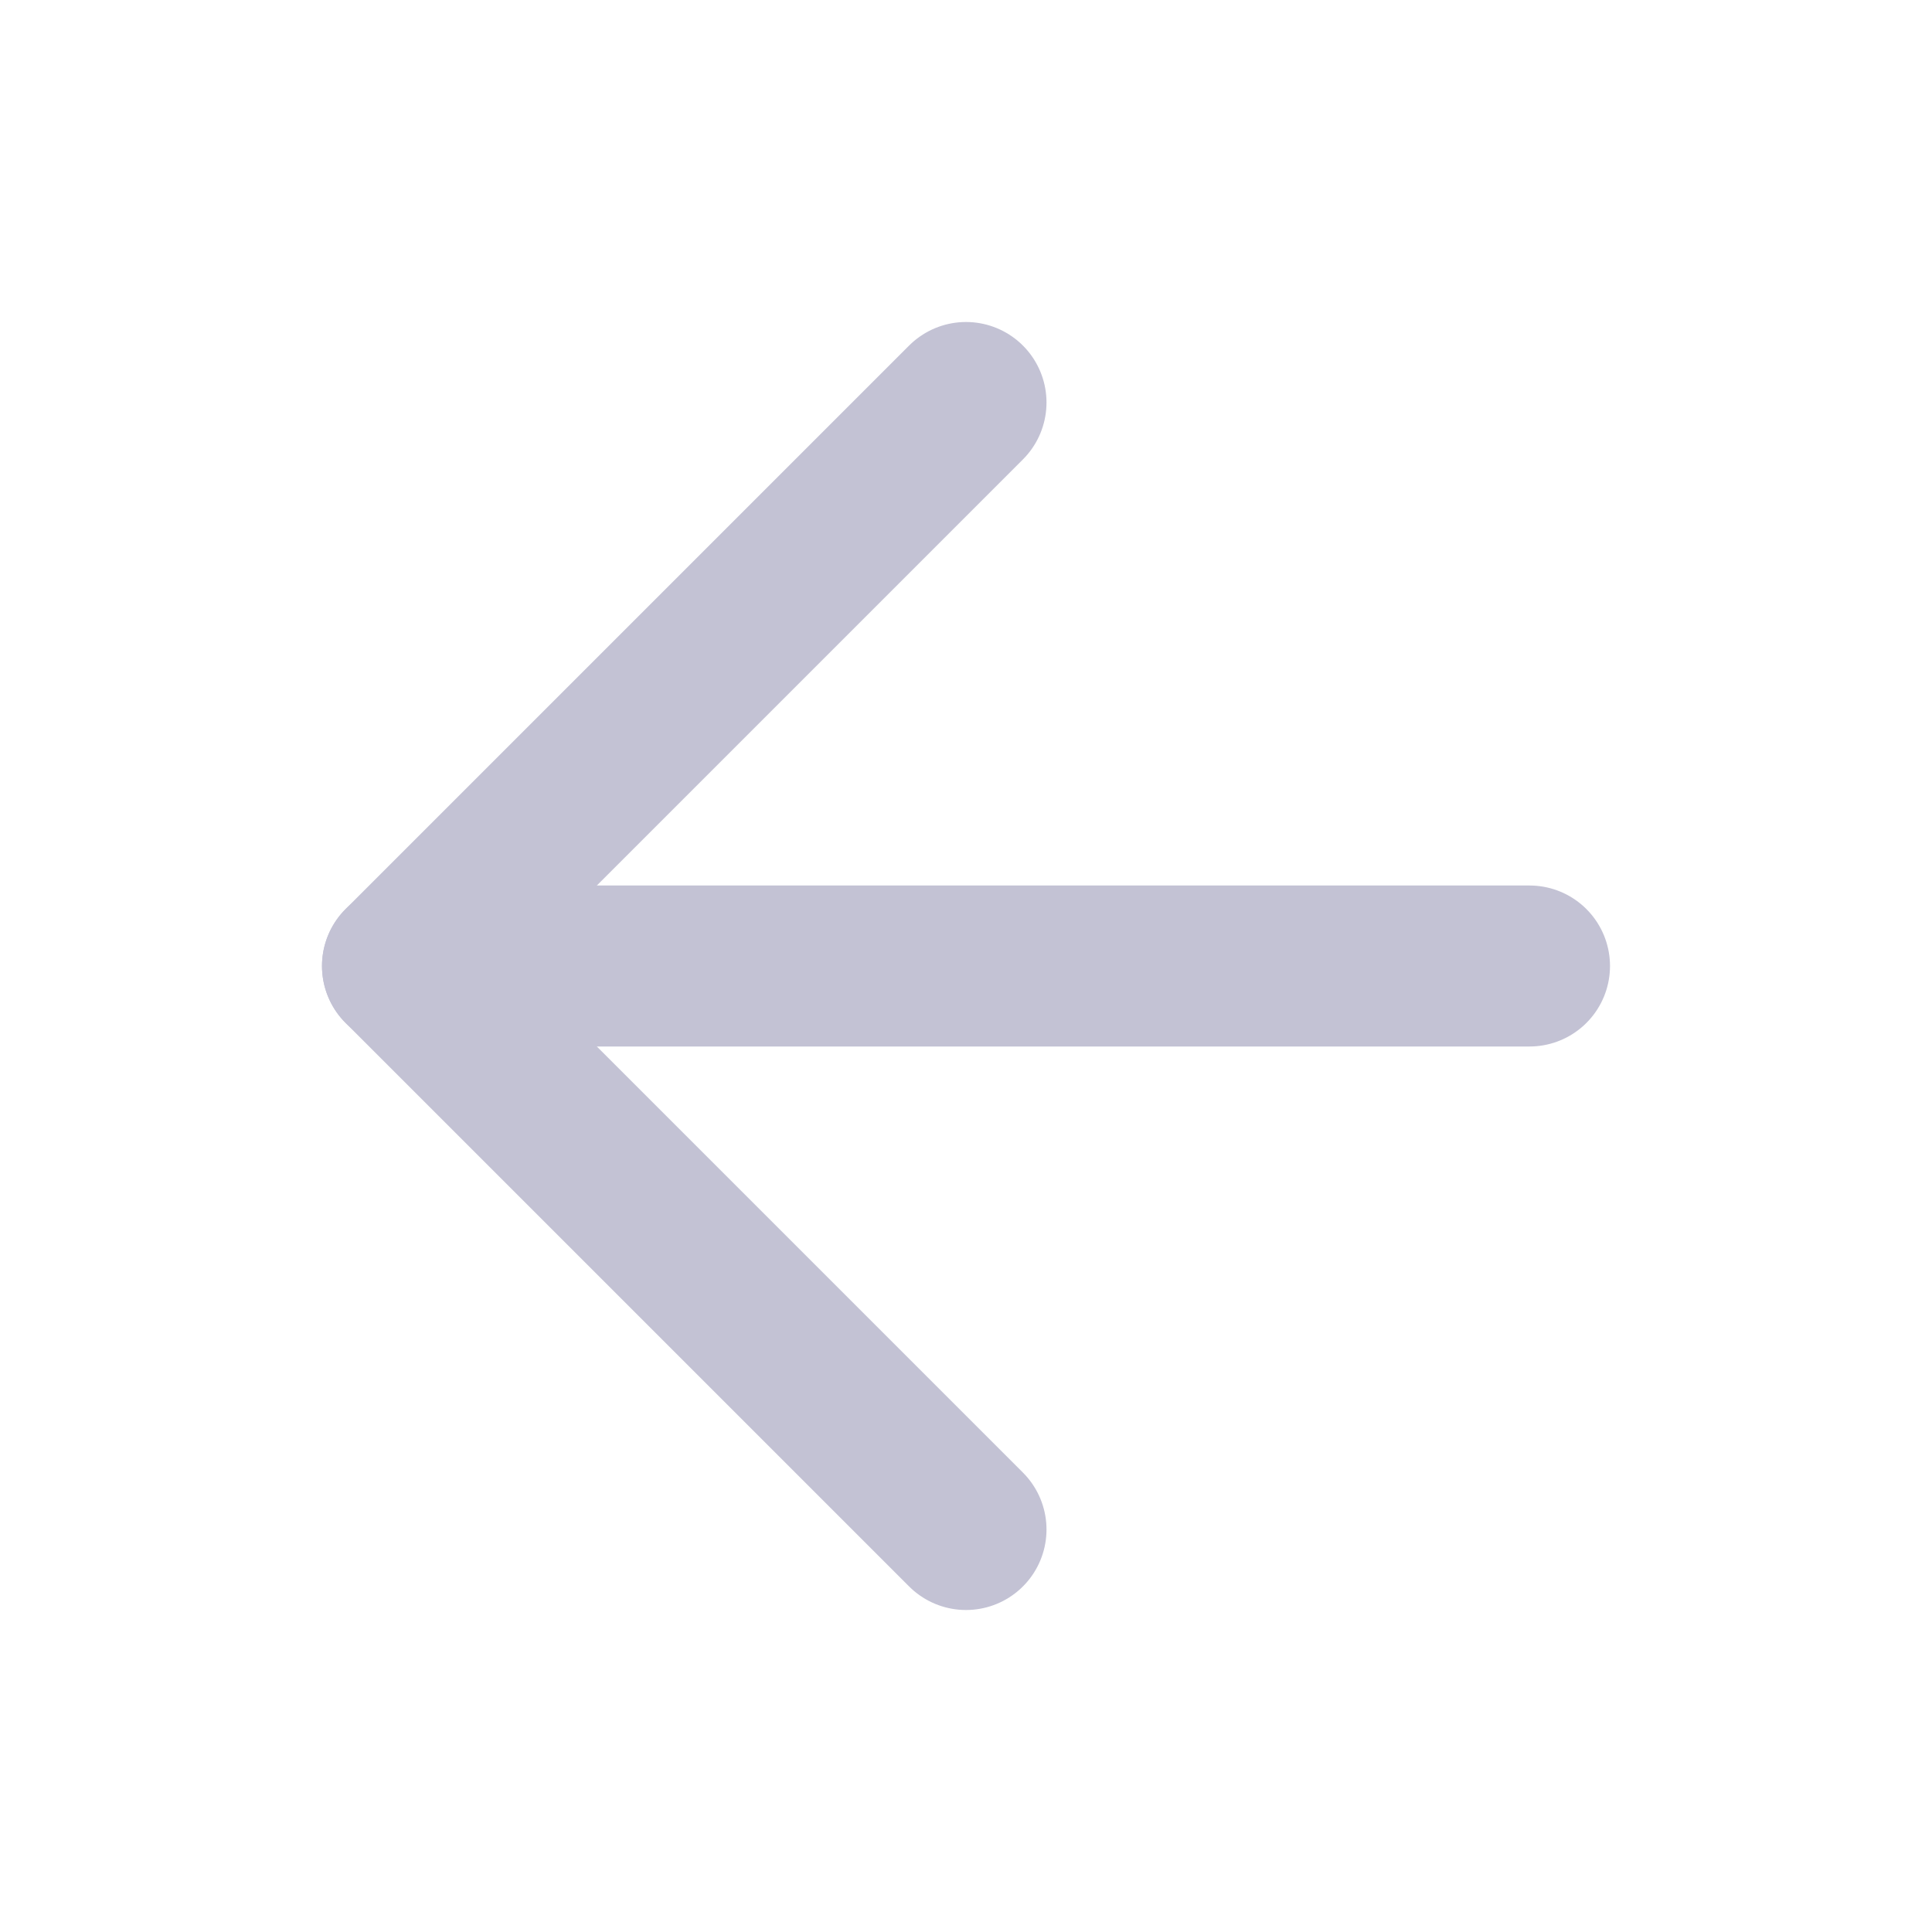
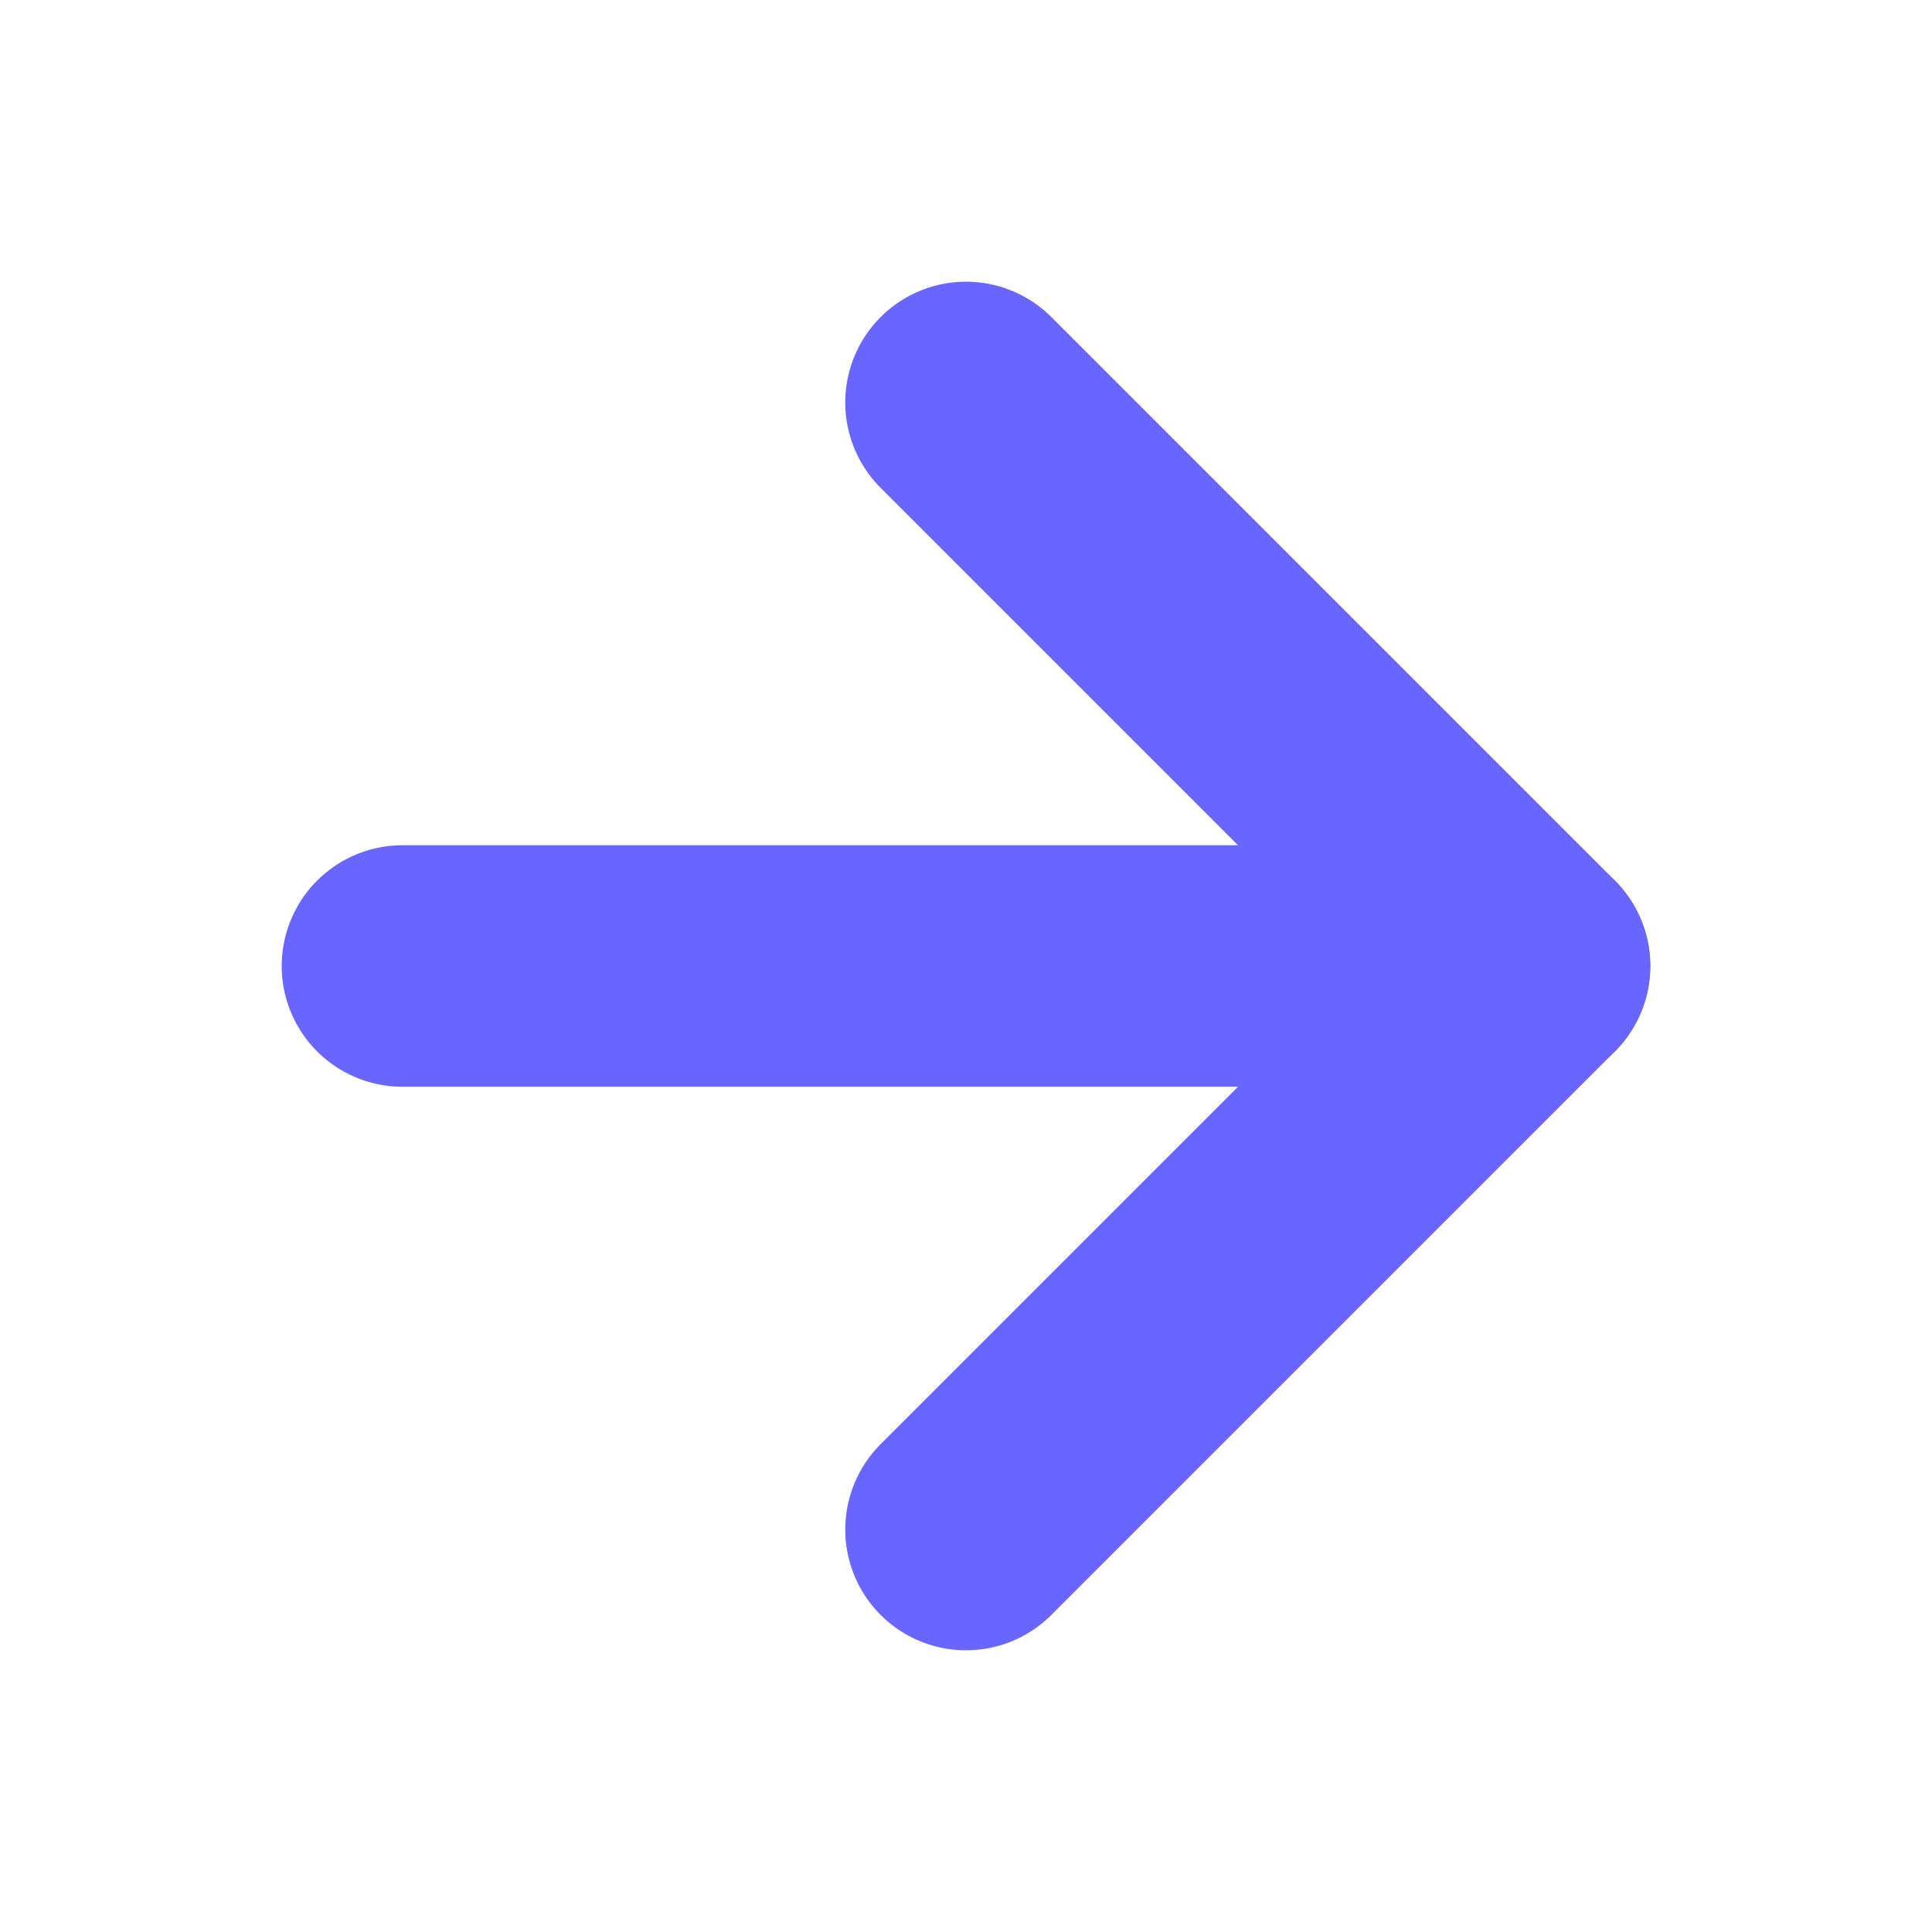
- <svg xmlns="http://www.w3.org/2000/svg" width="24" height="24" viewBox="0 0 24 24" fill="none">
-   <path d="M19 12L5 12" stroke="#C3C2D4" stroke-width="2" stroke-linecap="round" stroke-linejoin="round" />
-   <path d="M12 19L5 12L12 5" stroke="#C3C2D4" stroke-width="2" stroke-linecap="round" stroke-linejoin="round" />
+ <svg xmlns="http://www.w3.org/2000/svg" width="16" height="16" viewBox="0 0 16 16" fill="none">
+   <path d="M3.333 8H12.667" stroke="#6966FF" stroke-width="2" stroke-linecap="round" stroke-linejoin="round" />
+   <path d="M8 3.333L12.667 8L8 12.667" stroke="#6966FF" stroke-width="2" stroke-linecap="round" stroke-linejoin="round" />
</svg>
